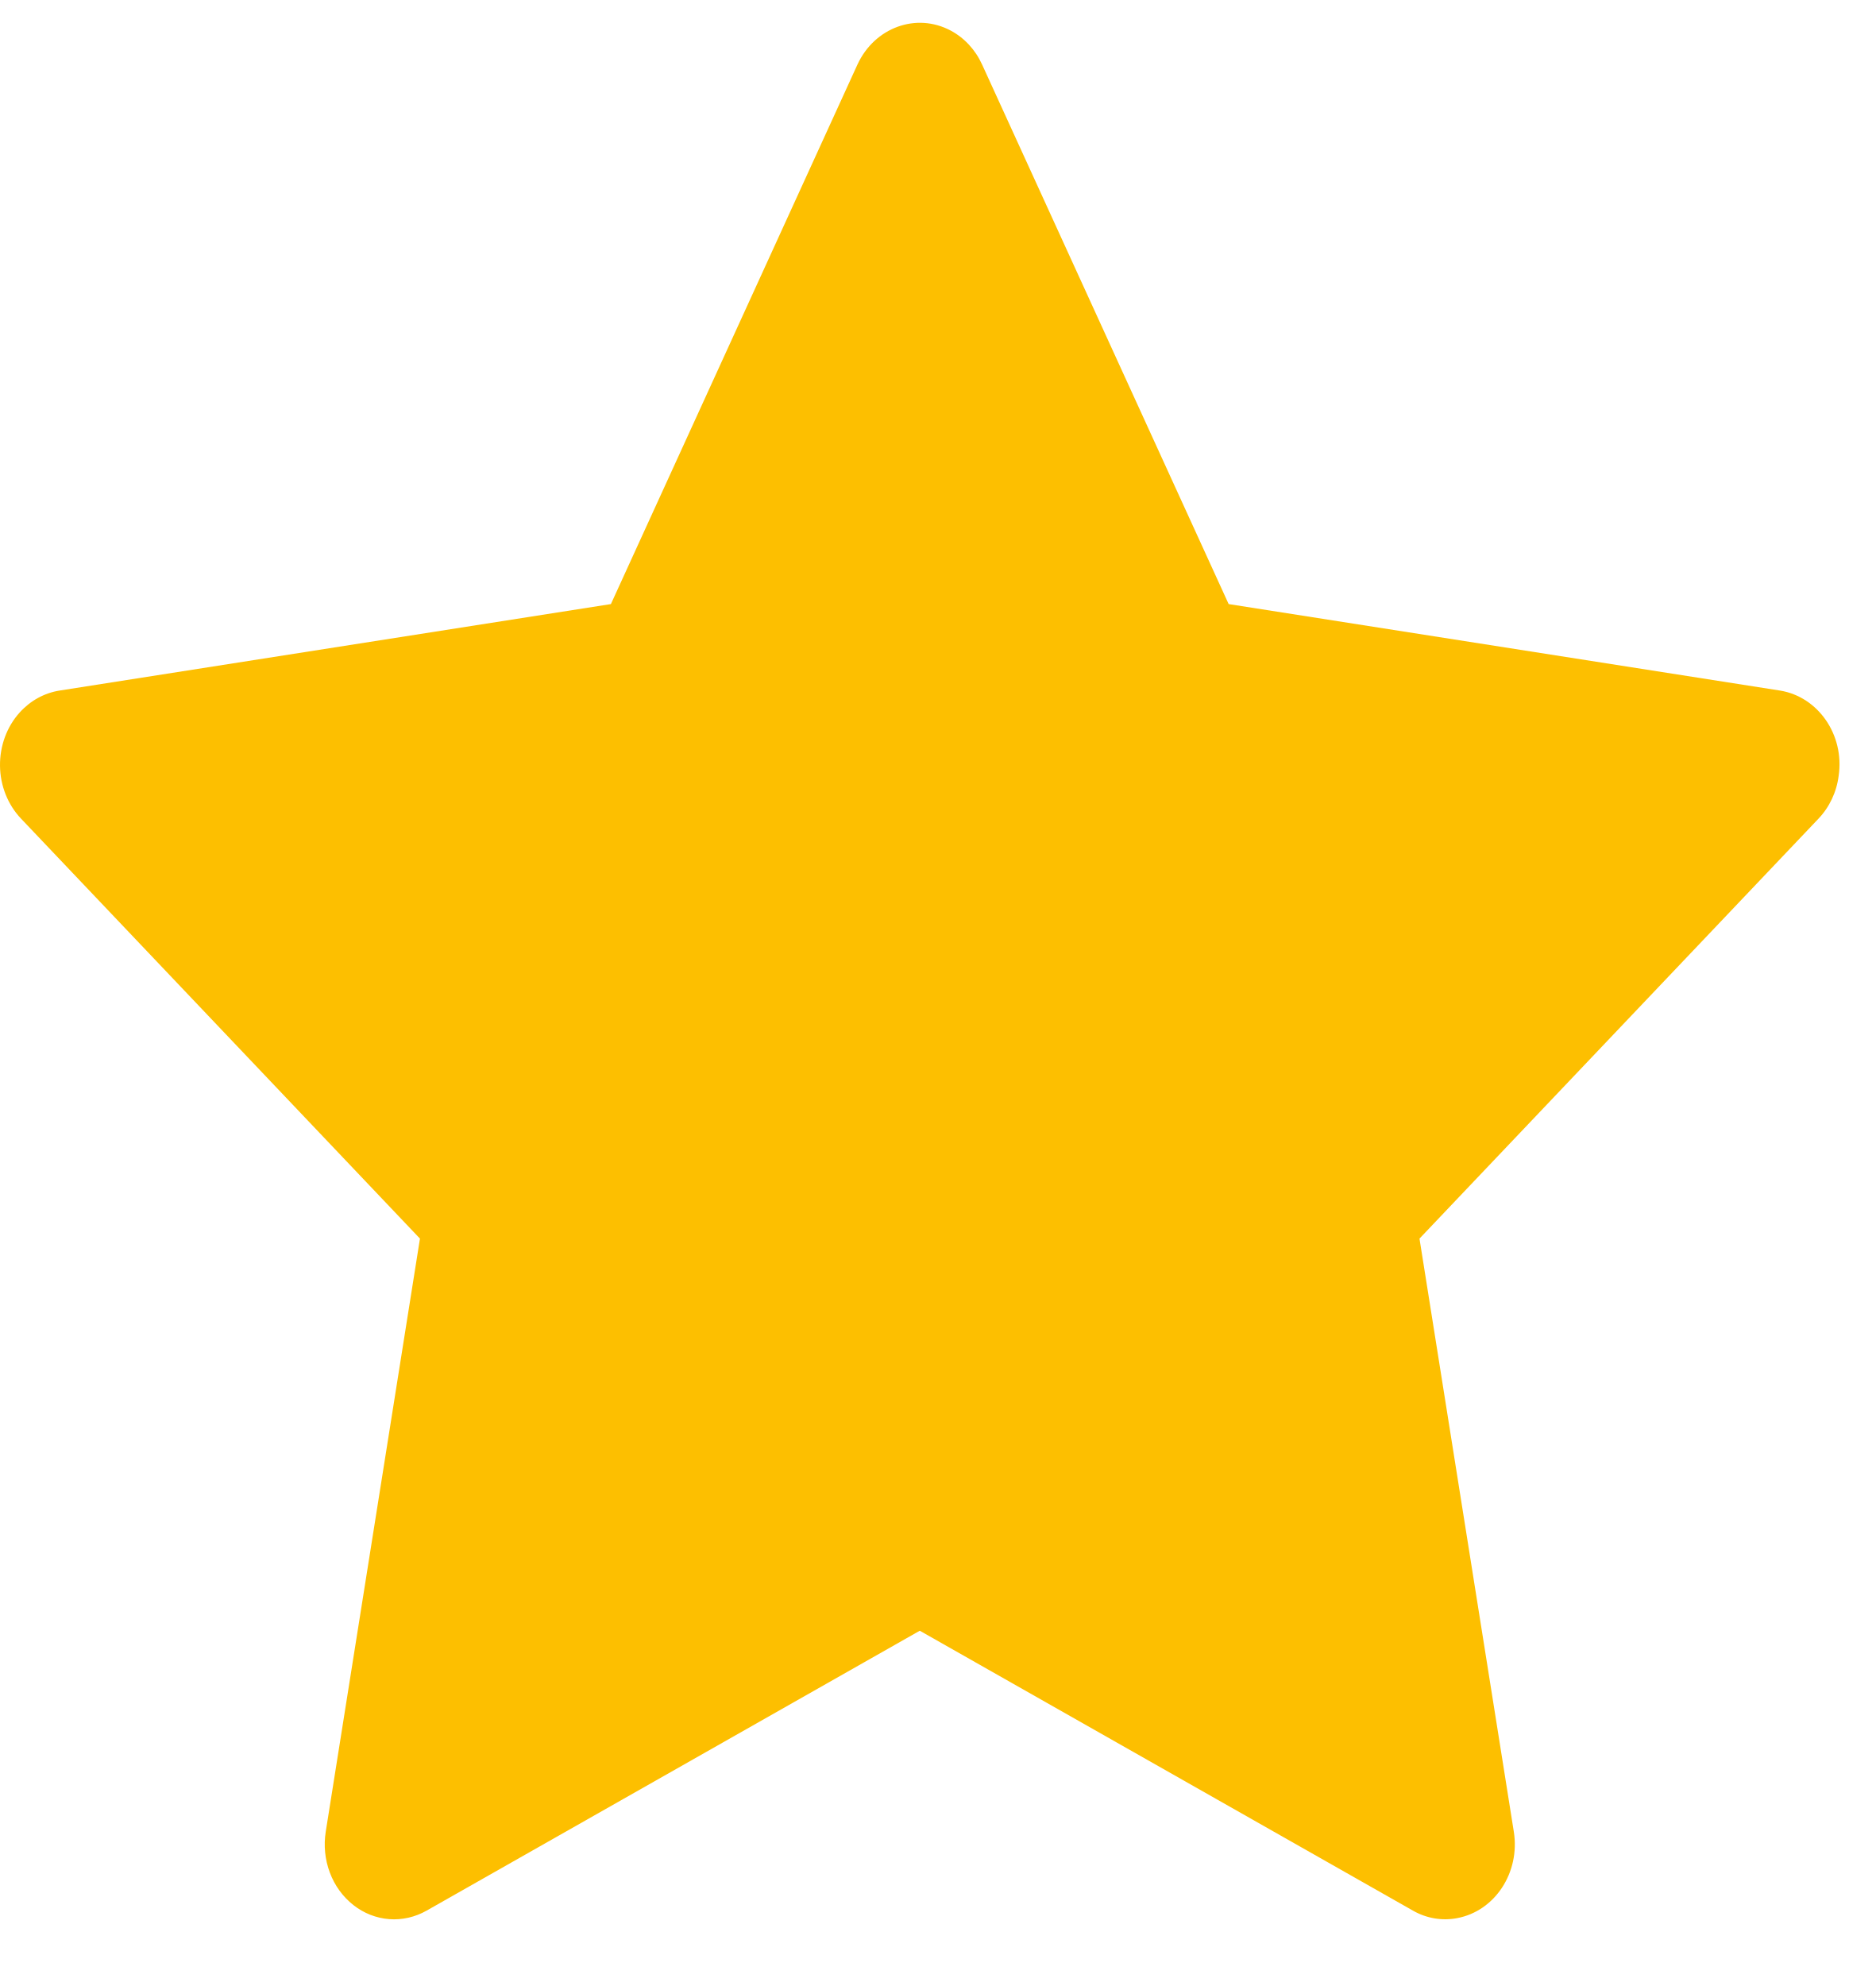
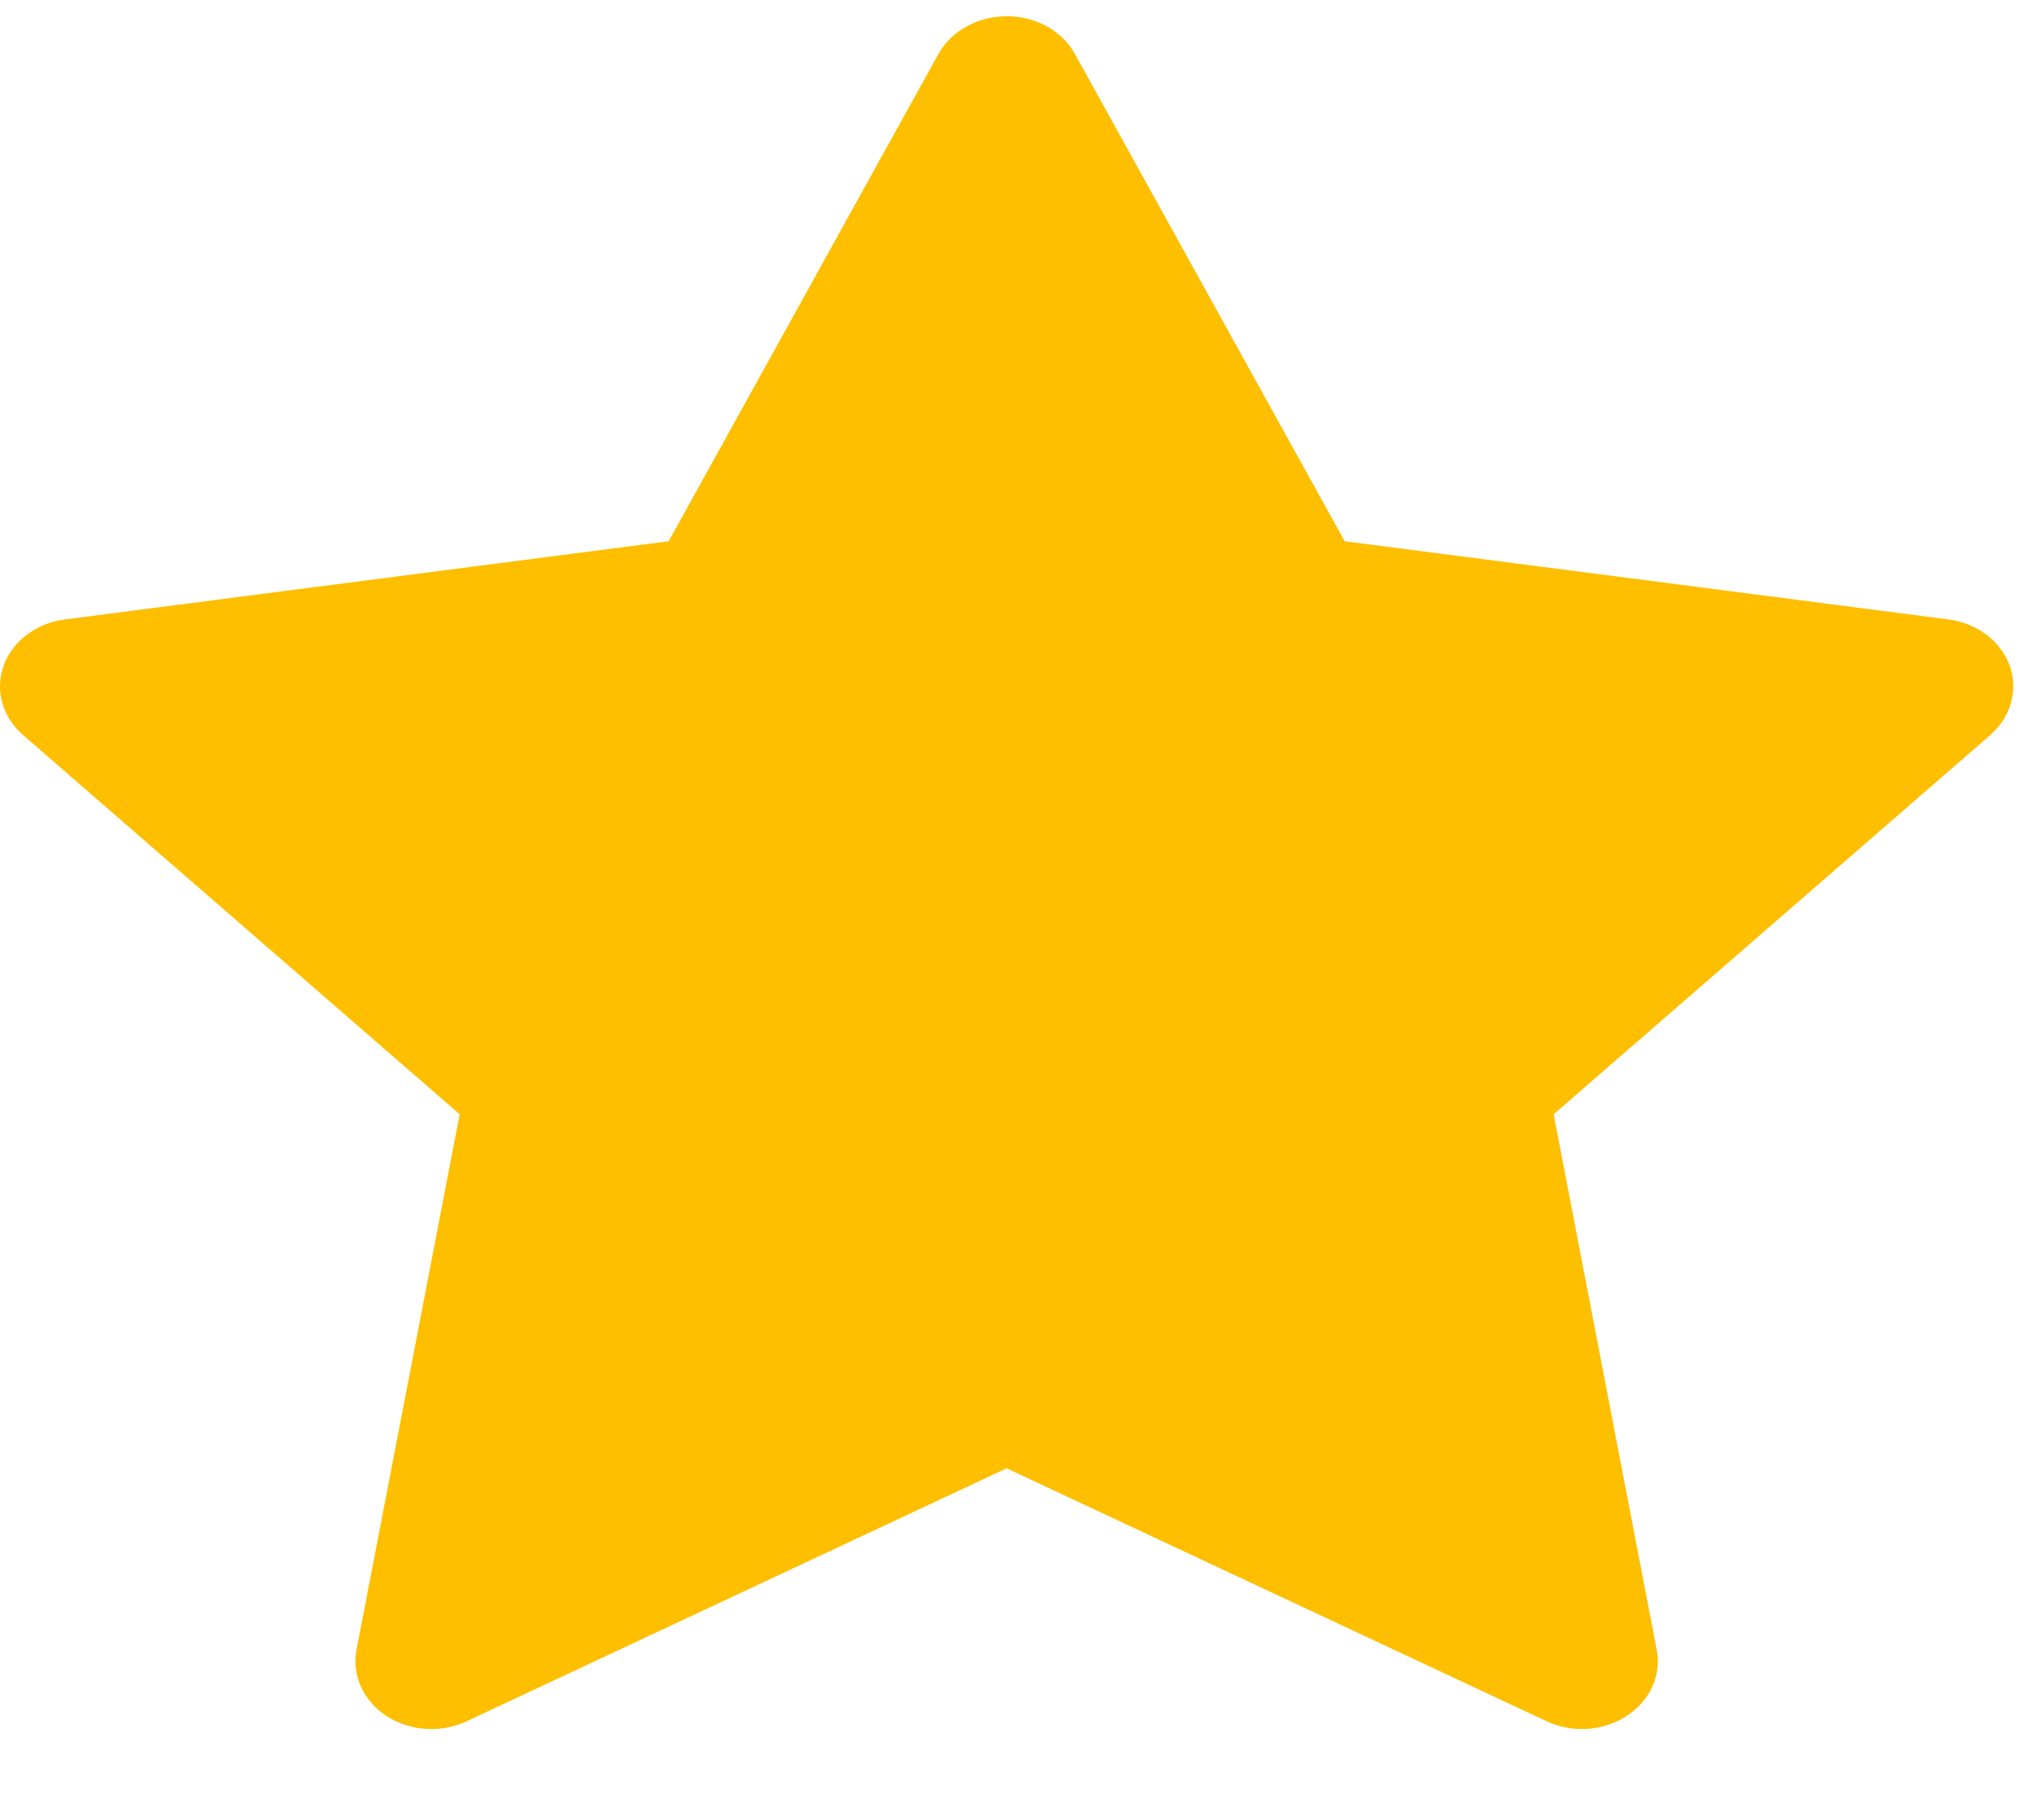
- <svg xmlns="http://www.w3.org/2000/svg" width="17" height="18" viewBox="0 0 17 18" fill="none">
-   <path d="M16.137 6.259L11.138 5.475L8.903 0.585C8.842 0.451 8.742 0.343 8.618 0.277C8.306 0.111 7.928 0.249 7.773 0.585L5.538 5.475L0.539 6.259C0.401 6.281 0.275 6.351 0.179 6.457C0.062 6.586 -0.002 6.76 5.54169e-05 6.941C0.002 7.121 0.071 7.294 0.191 7.42L3.807 11.226L2.953 16.601C2.933 16.726 2.946 16.855 2.99 16.972C3.034 17.09 3.108 17.191 3.203 17.266C3.298 17.341 3.411 17.385 3.528 17.394C3.645 17.403 3.763 17.376 3.867 17.317L8.338 14.78L12.809 17.317C12.931 17.387 13.073 17.411 13.209 17.385C13.552 17.321 13.782 16.971 13.723 16.601L12.868 11.226L16.485 7.42C16.584 7.316 16.649 7.18 16.668 7.031C16.722 6.659 16.481 6.315 16.137 6.259V6.259Z" fill="#FDBF00" />
+ <svg xmlns="http://www.w3.org/2000/svg" width="19" height="17" viewBox="0 0 19 17" fill="none">
+   <path d="M18.199 5.786L12.561 5.056L10.041 0.504C9.972 0.379 9.859 0.278 9.719 0.217C9.368 0.063 8.942 0.191 8.766 0.504L6.246 5.056L0.608 5.786C0.453 5.805 0.31 5.871 0.202 5.97C0.07 6.09 -0.002 6.252 6.24985e-05 6.42C0.003 6.588 0.08 6.748 0.215 6.866L4.294 10.409L3.33 15.412C3.308 15.528 3.322 15.648 3.372 15.757C3.422 15.867 3.505 15.962 3.612 16.031C3.72 16.1 3.847 16.142 3.979 16.15C4.111 16.158 4.243 16.134 4.361 16.078L9.403 13.716L14.446 16.078C14.584 16.144 14.744 16.166 14.897 16.142C15.283 16.082 15.543 15.756 15.476 15.412L14.513 10.409L18.592 6.866C18.703 6.769 18.776 6.642 18.798 6.504C18.858 6.158 18.587 5.837 18.199 5.786V5.786Z" fill="#FDBF00" />
</svg>
